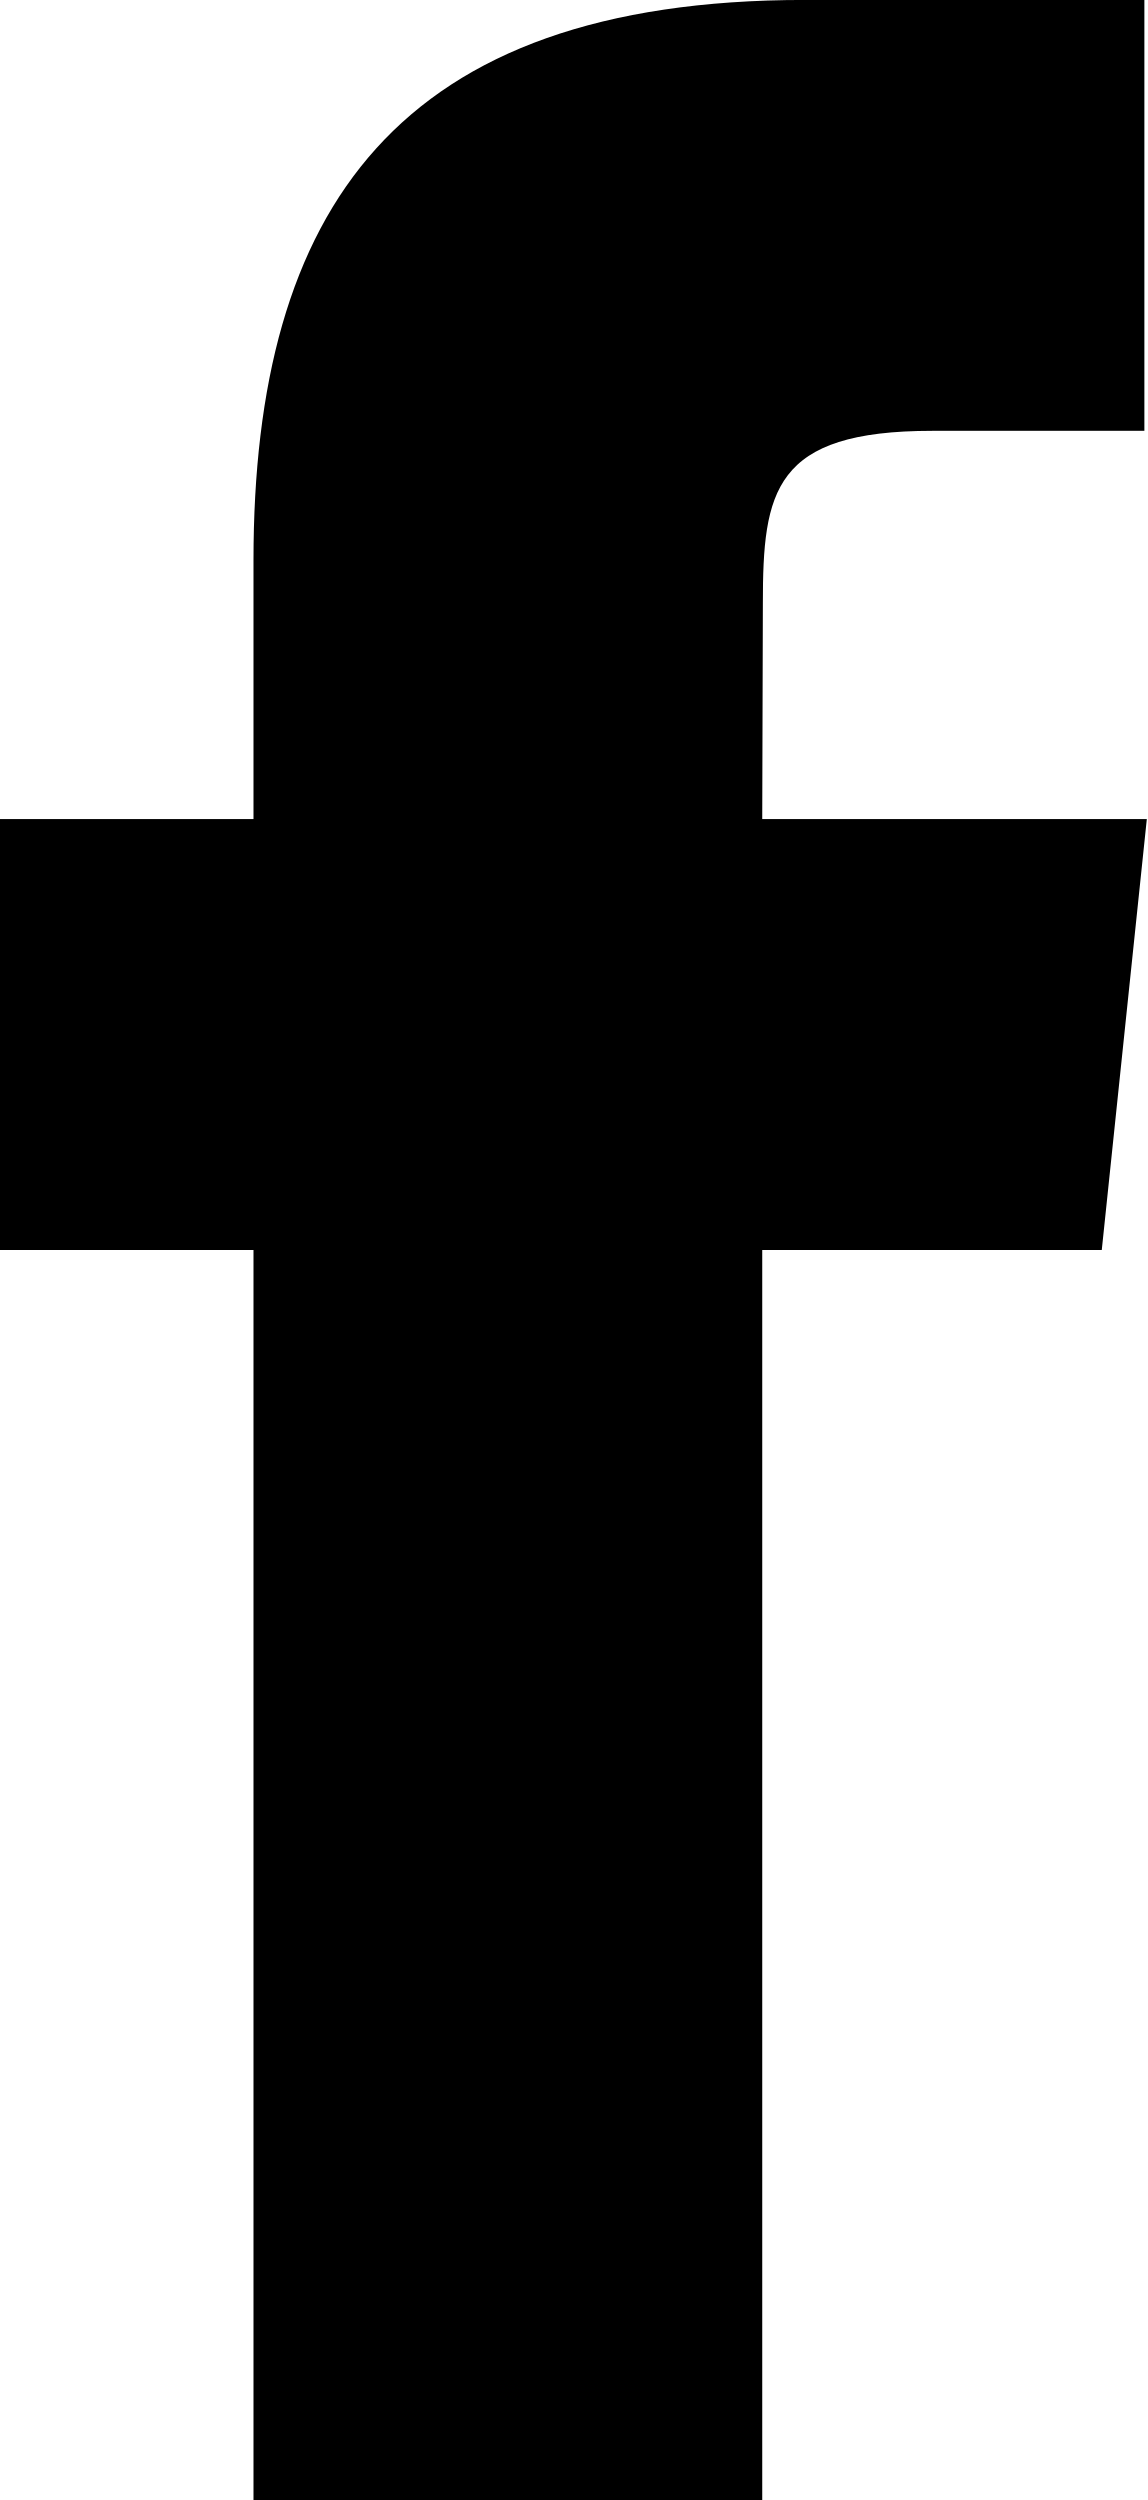
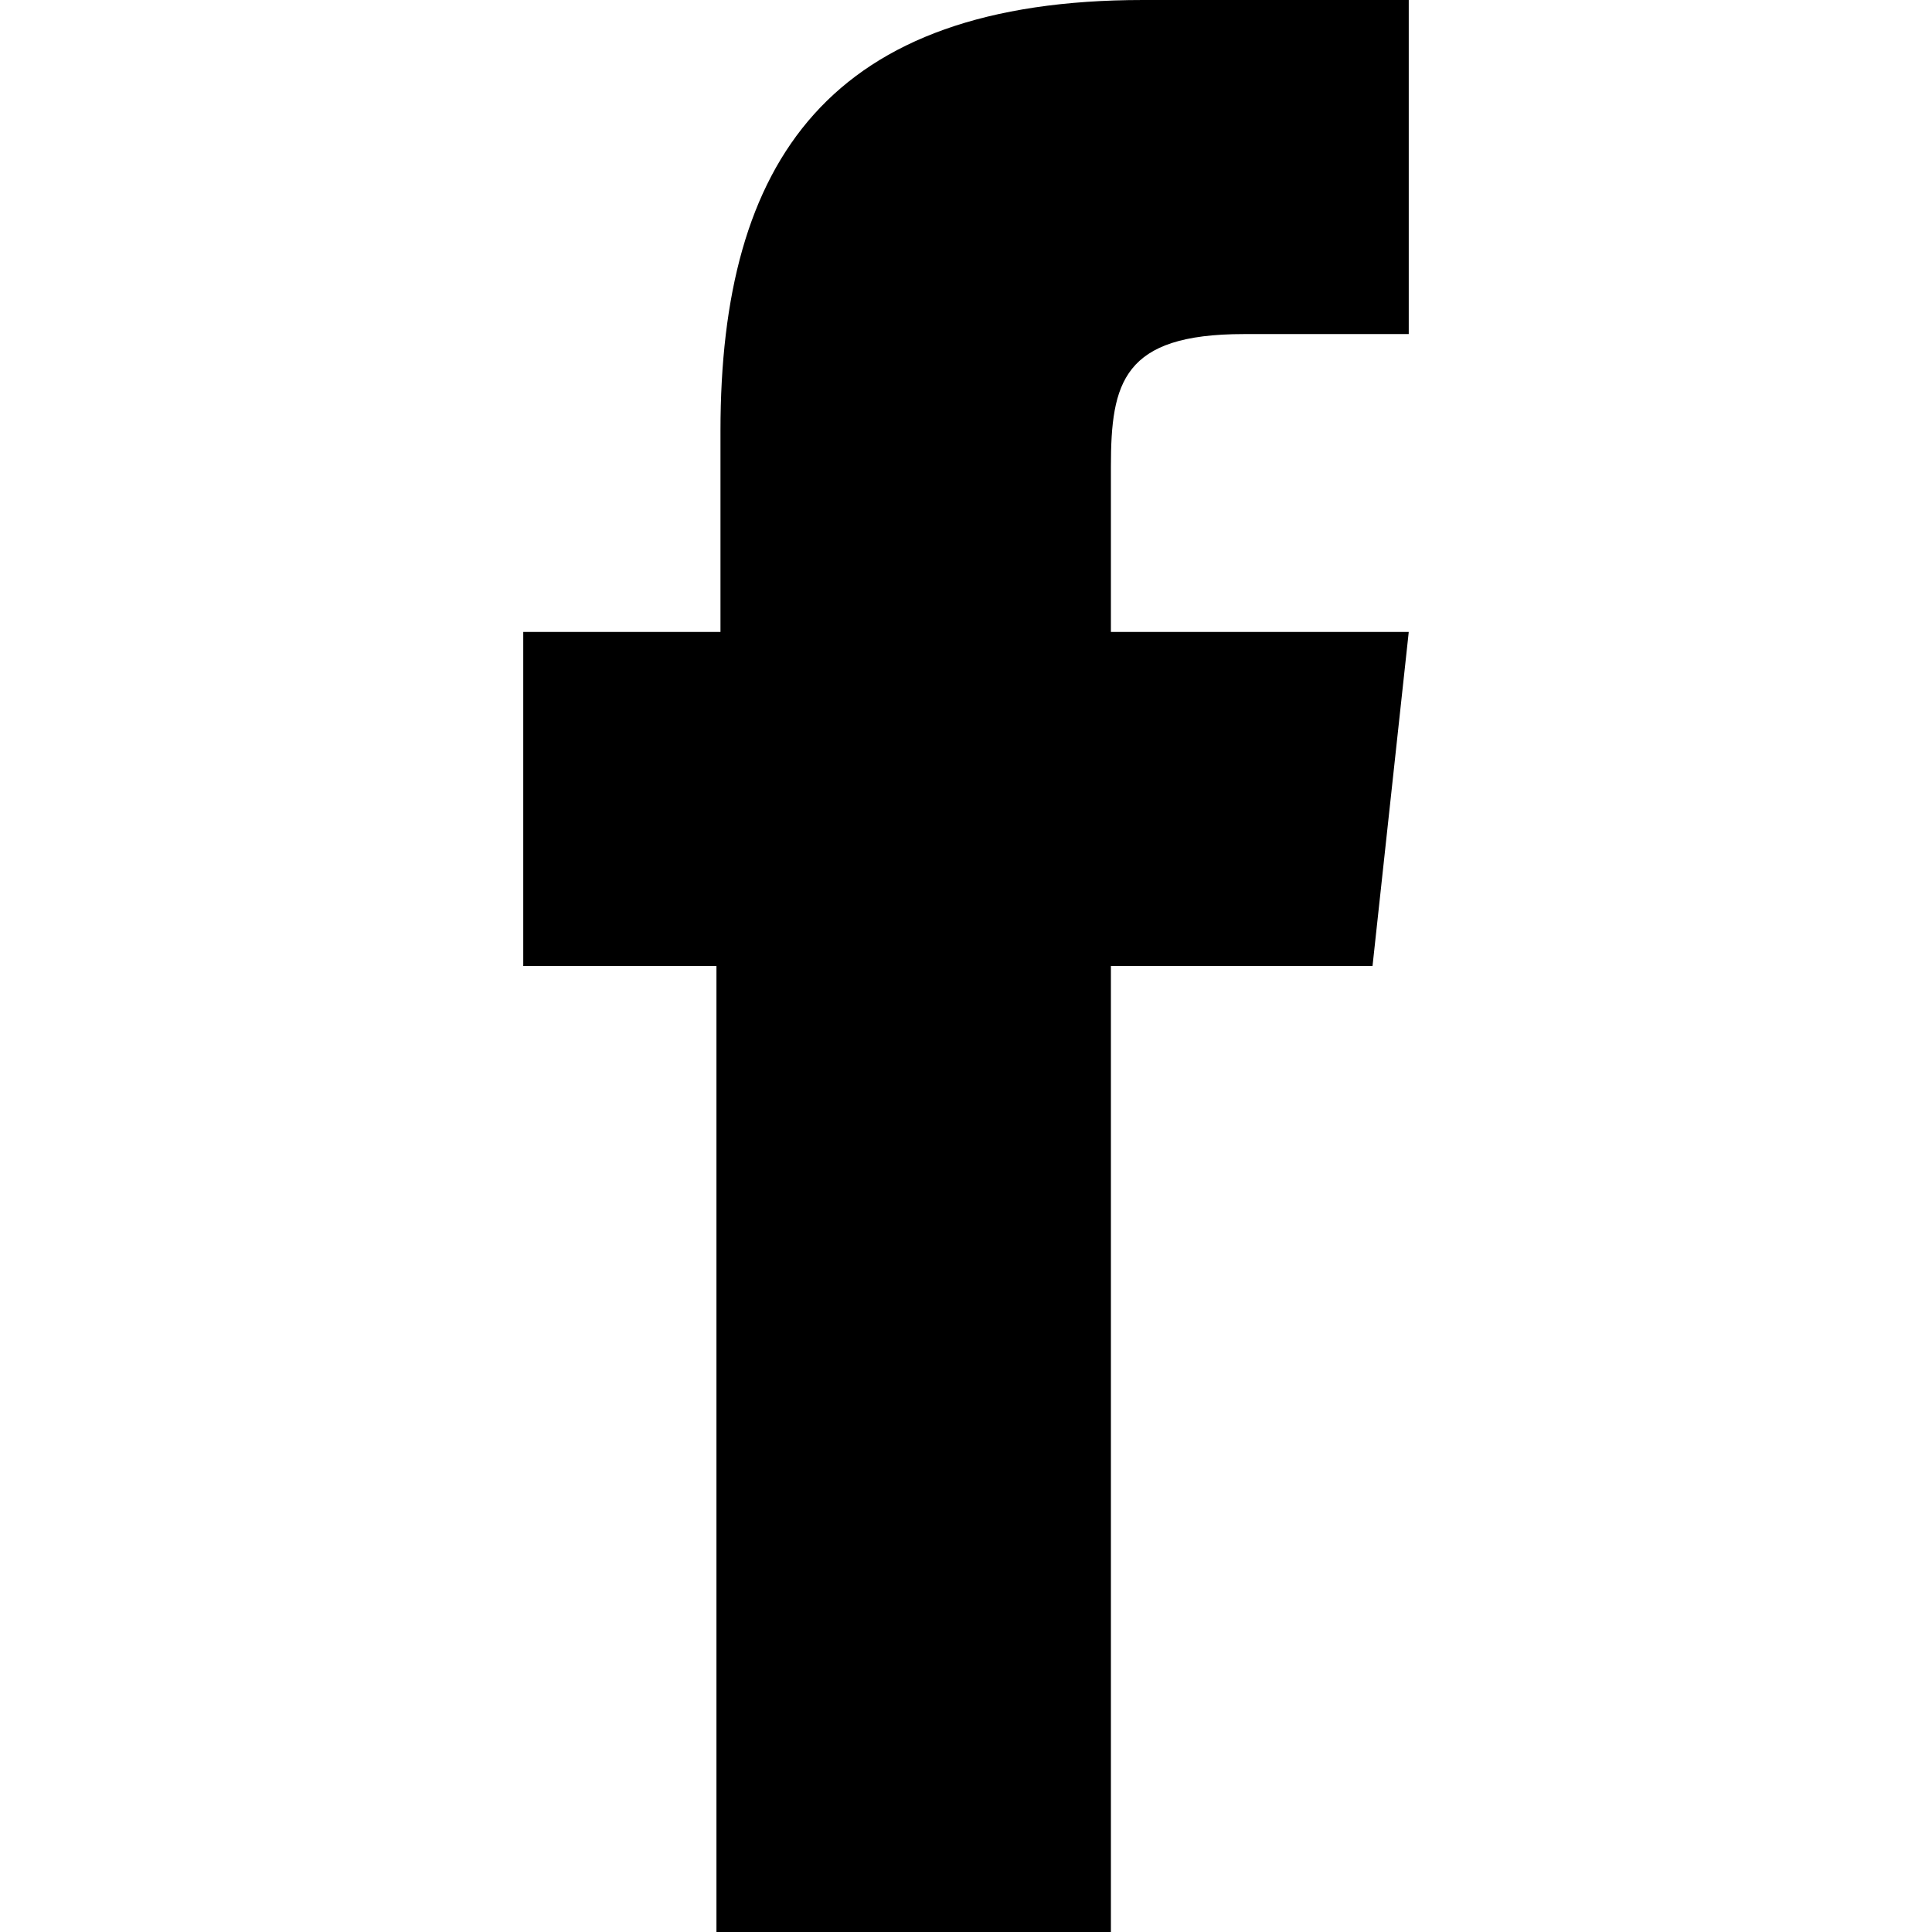
- <svg xmlns="http://www.w3.org/2000/svg" viewBox="0 0 22.03 48">
-   <path d="m14.635 48h-9.768v-24h-4.883v-8.274h4.883v-4.965c0-6.748 2.756-10.762 10.585-10.762h6.52v8.273h-4.074c-3.048 0-3.251 1.157-3.251 3.314l-.012 4.14h7.384l-.865 8.274h-6.519v24" fill-rule="evenodd" />
+ <svg xmlns="http://www.w3.org/2000/svg" version="1.1" id="Calque_1" x="0px" y="0px" viewBox="0 0 48 48" style="enable-background:new 0 0 48 48;" xml:space="preserve">
+   <path d="M27.6,48h-9.8V24H13v-8.3h4.9v-5C17.9,4,20.6,0,28.4,0H35v8.3h-4.1c-3,0-3.3,1.2-3.3,3.3l0,4.1H35L34.1,24h-6.5L27.6,48" />
</svg>
